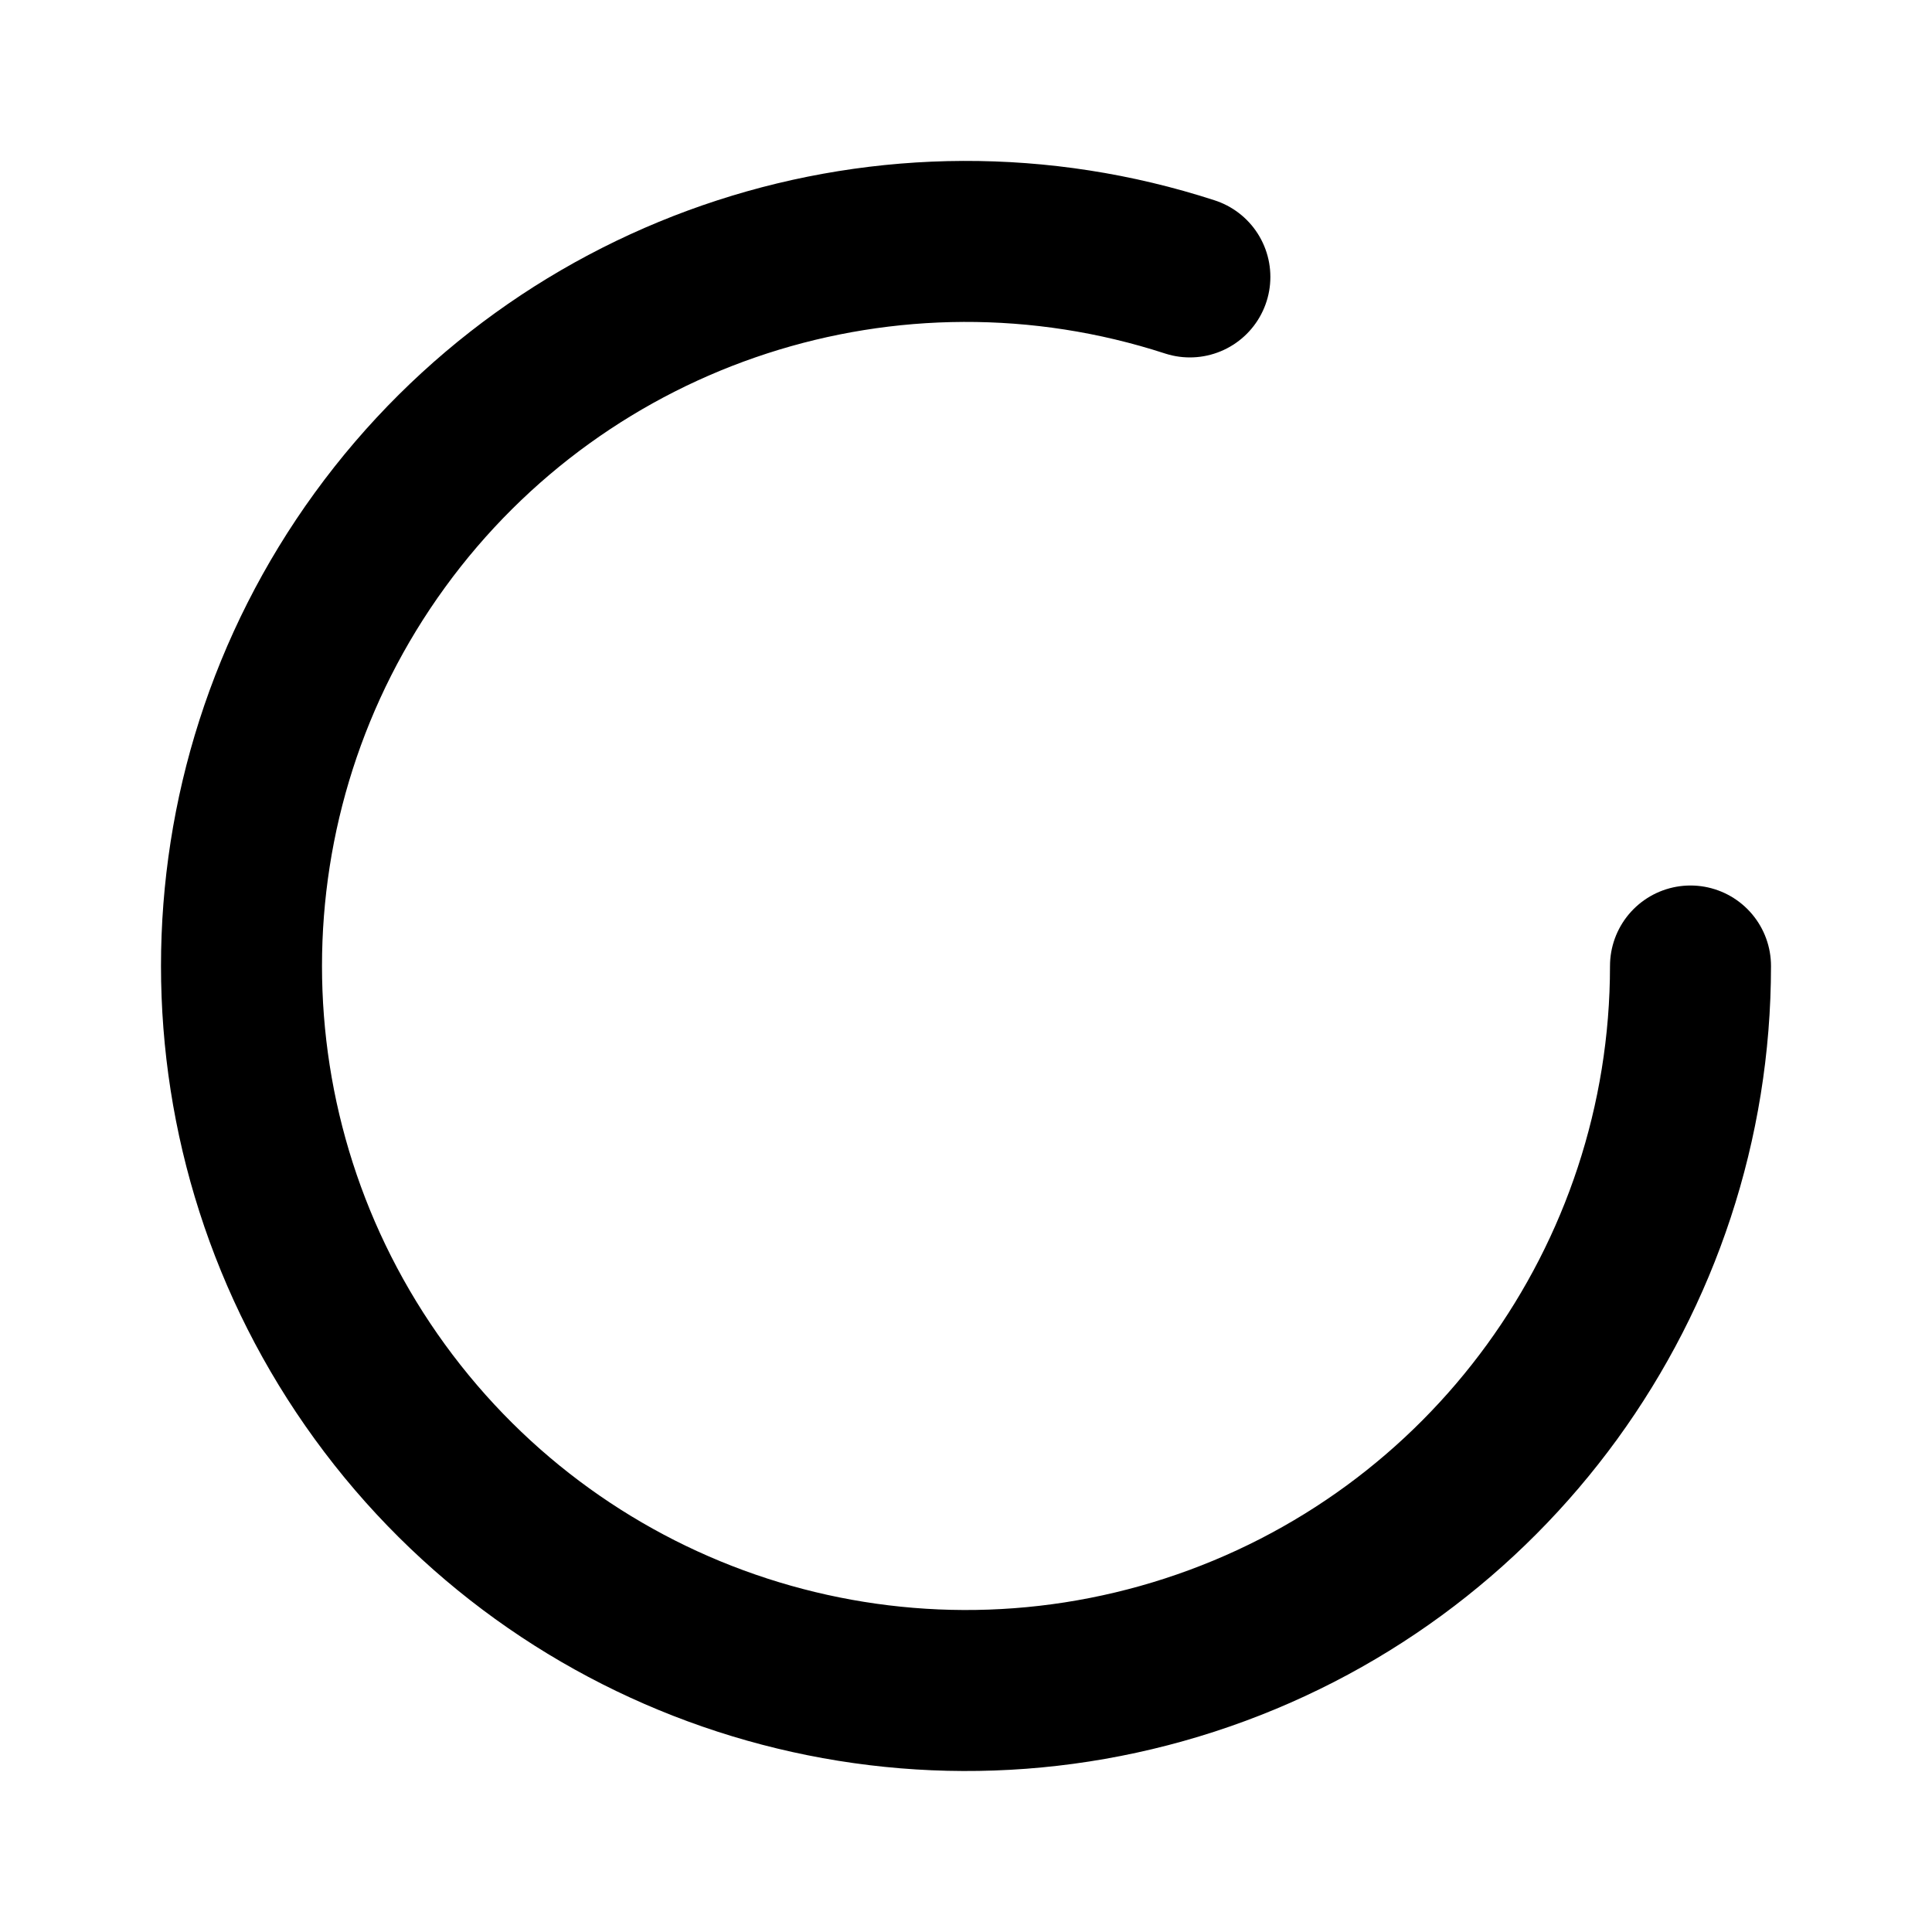
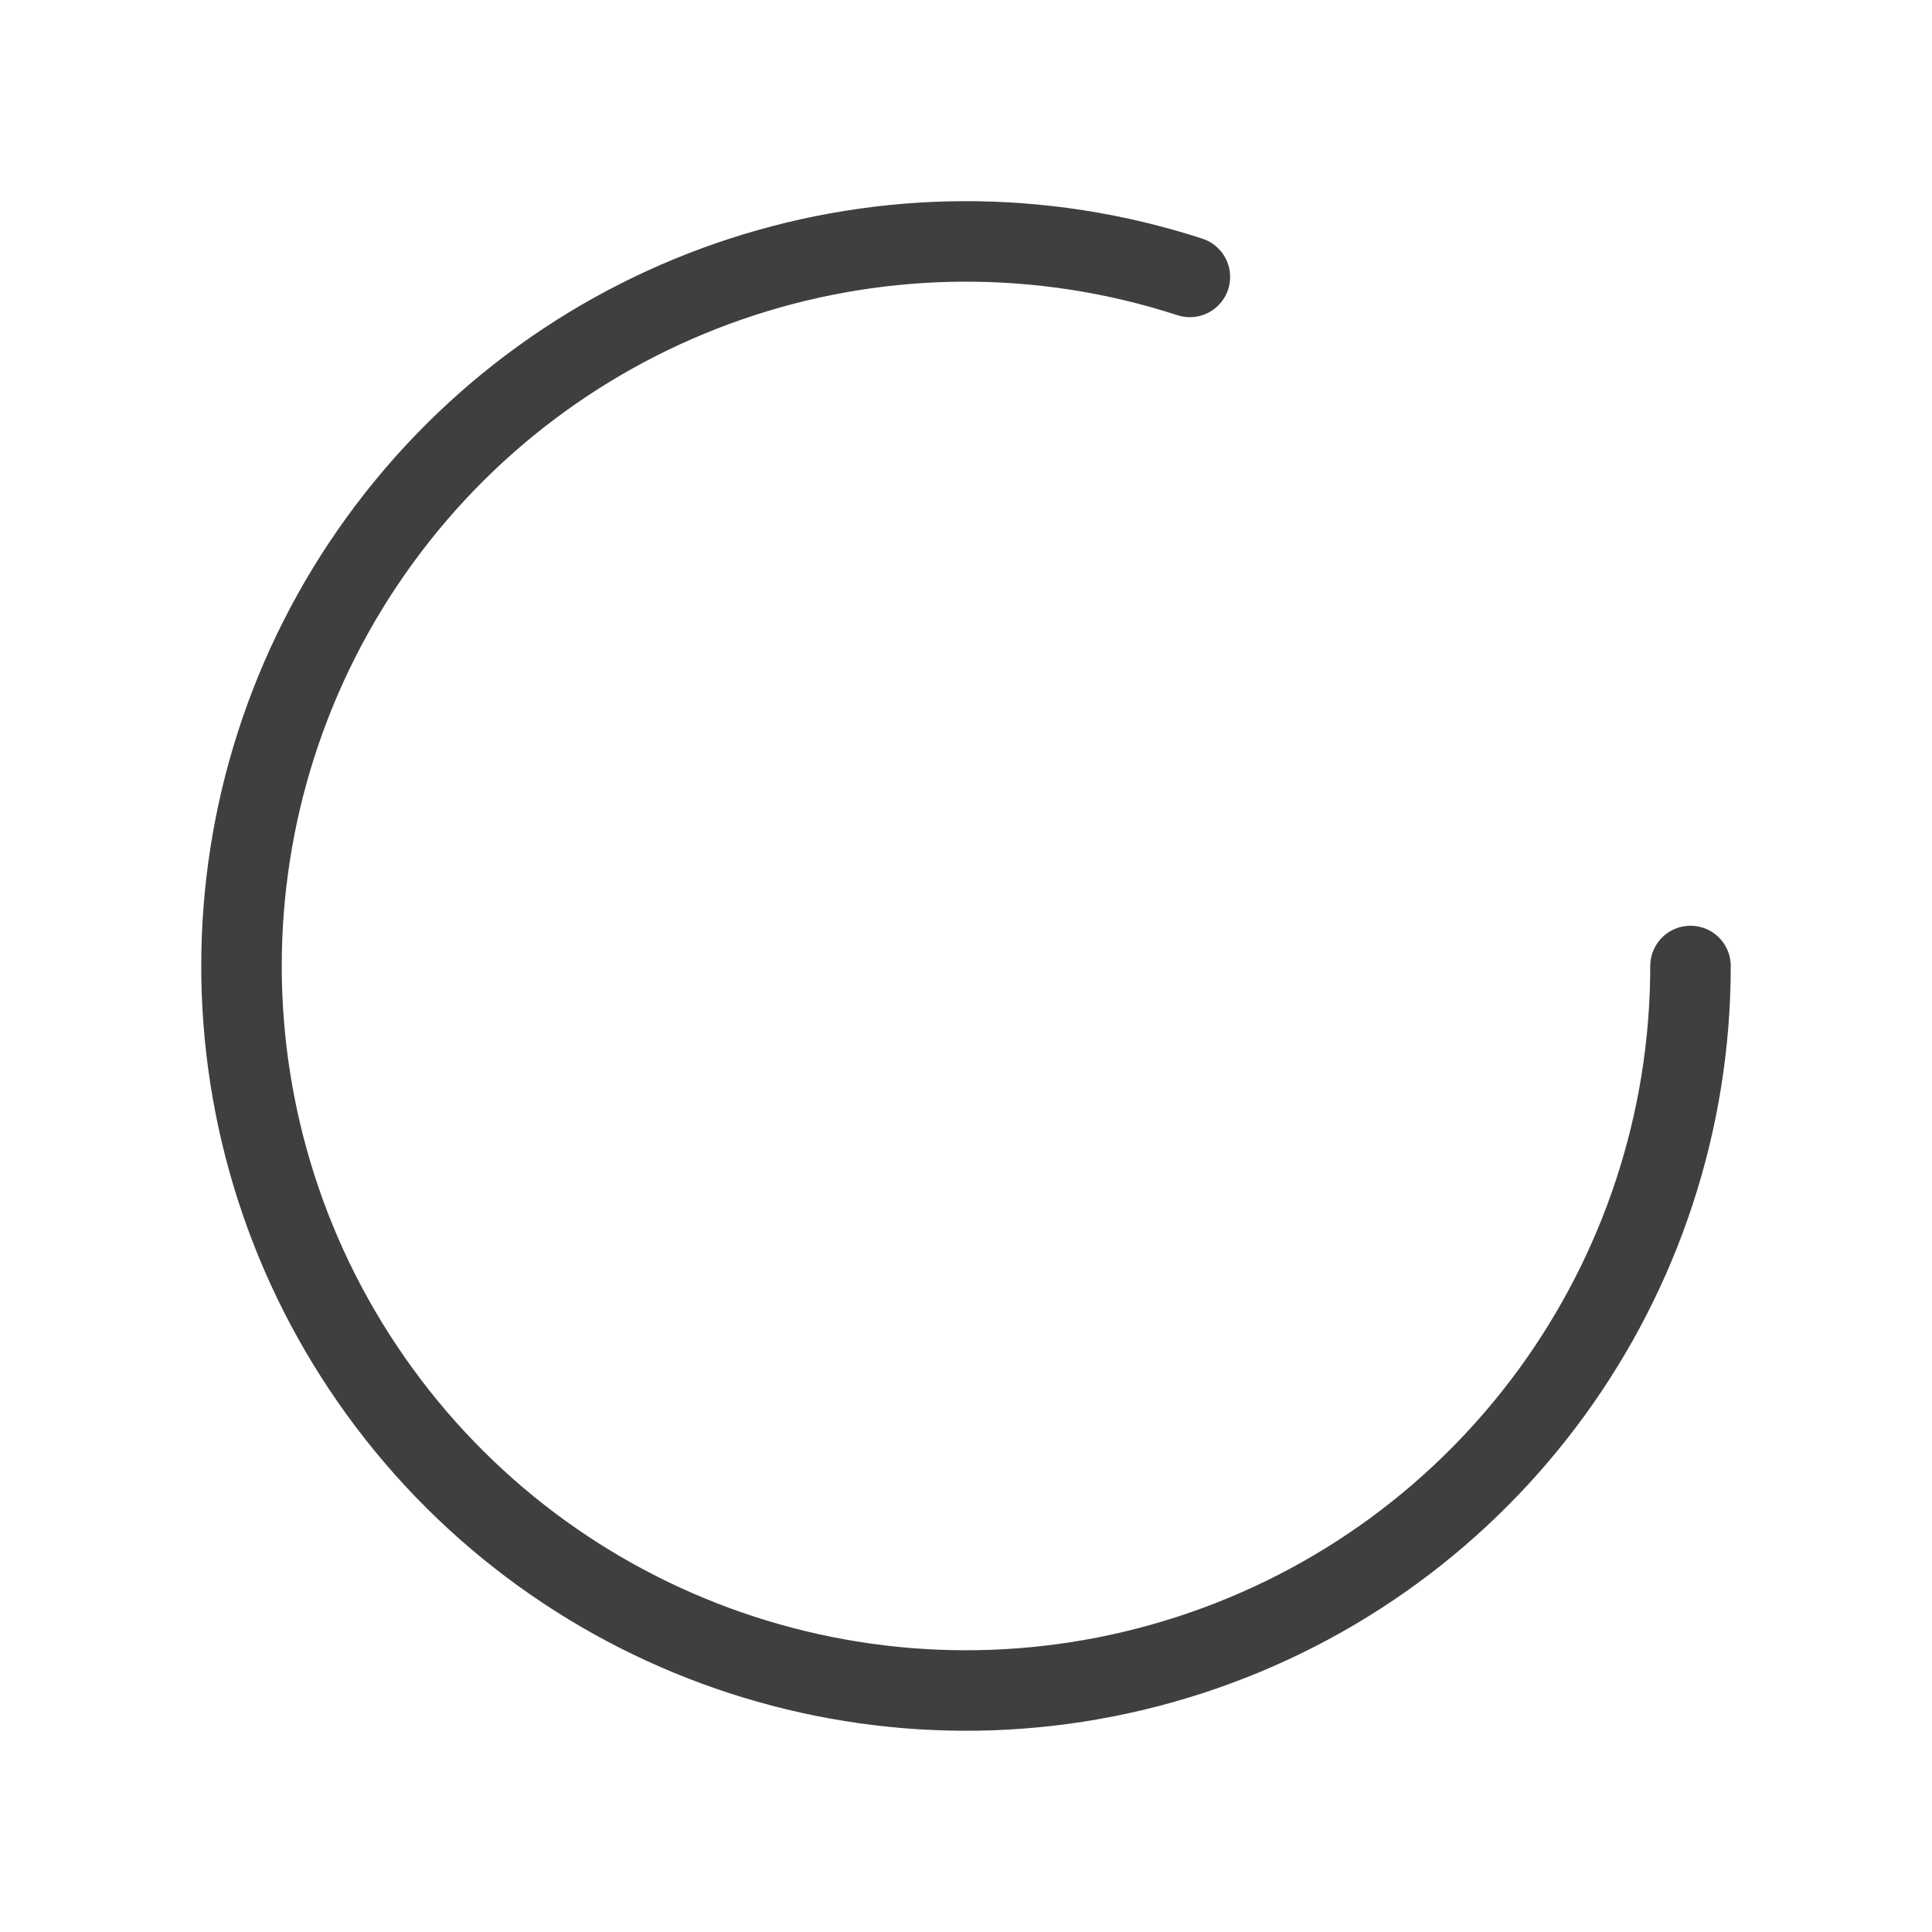
- <svg xmlns="http://www.w3.org/2000/svg" width="24" height="24" viewBox="0 0 24 24" fill="none" stroke="currentColor" stroke-width="2" stroke-linecap="round" stroke-linejoin="round" class="lucide lucide-loader-2">
+ <svg xmlns="http://www.w3.org/2000/svg" width="24" height="24" viewBox="0 0 24 24" fill="none" stroke="#3f3f3f" stroke-width="1" stroke-linecap="round" stroke-linejoin="round" class="lucide lucide-loader-2">
  <path d="M21 12a9 9 0 1 1-6.219-8.56" />
</svg>
